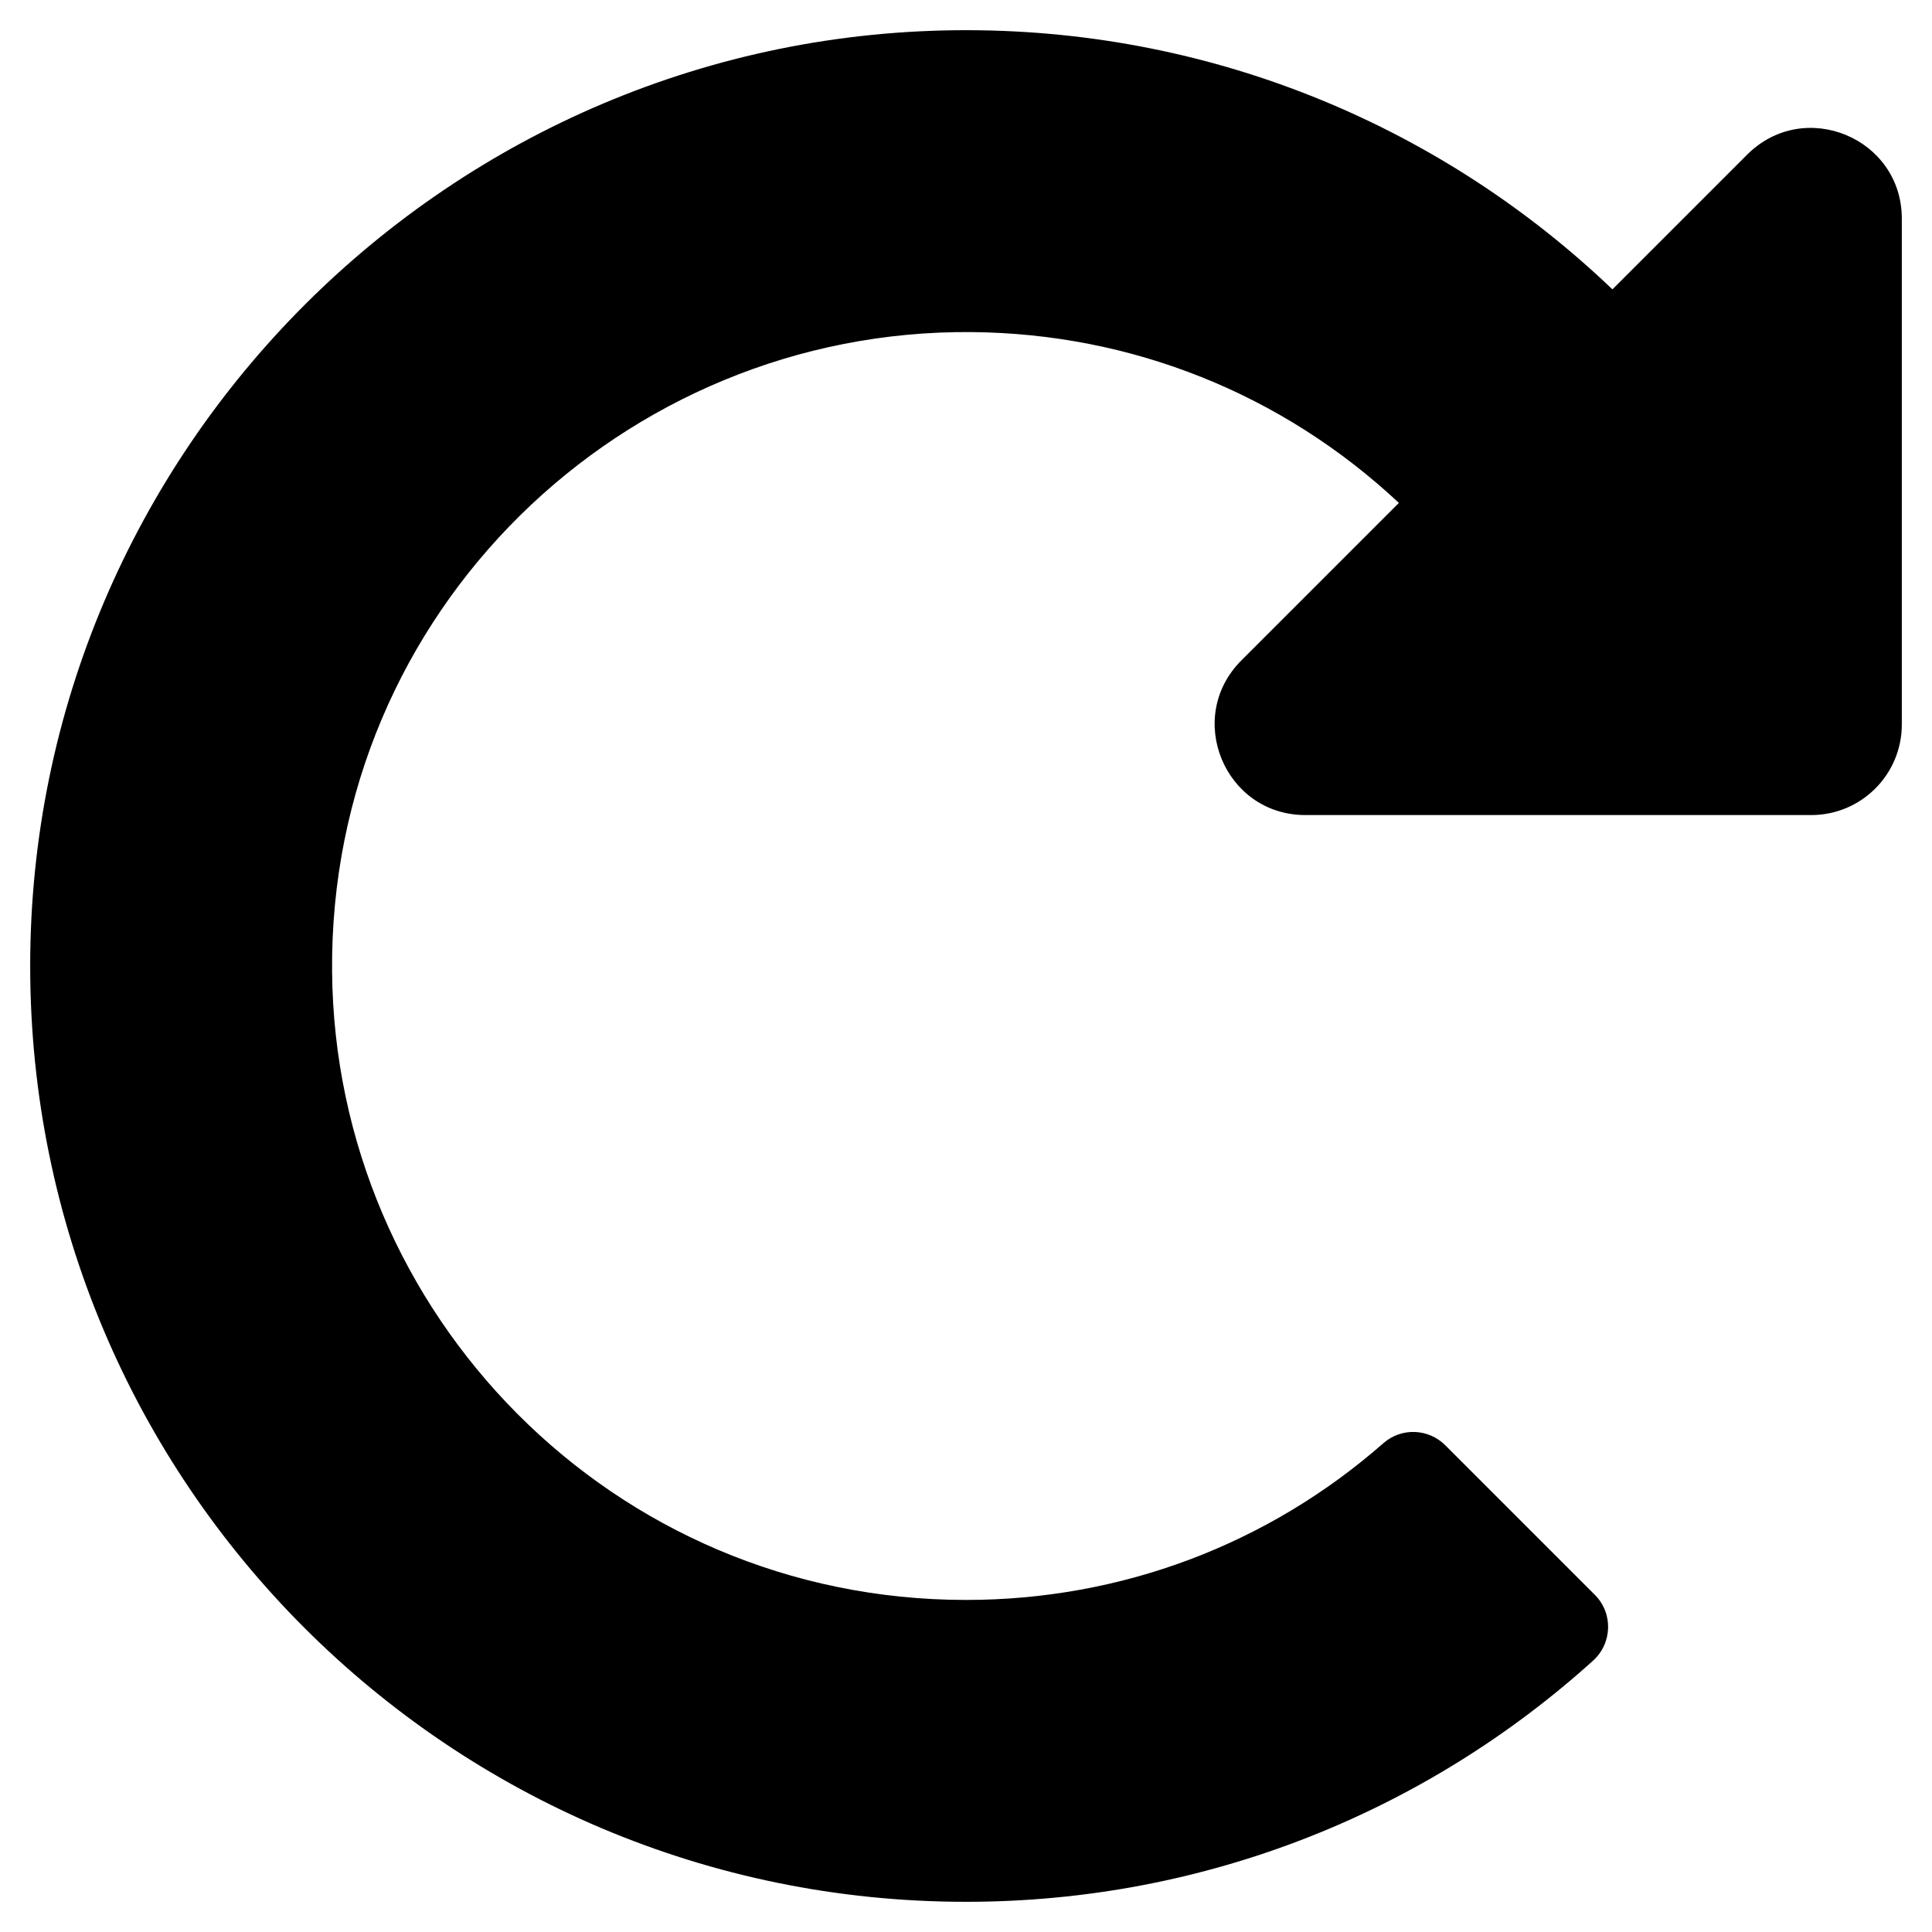
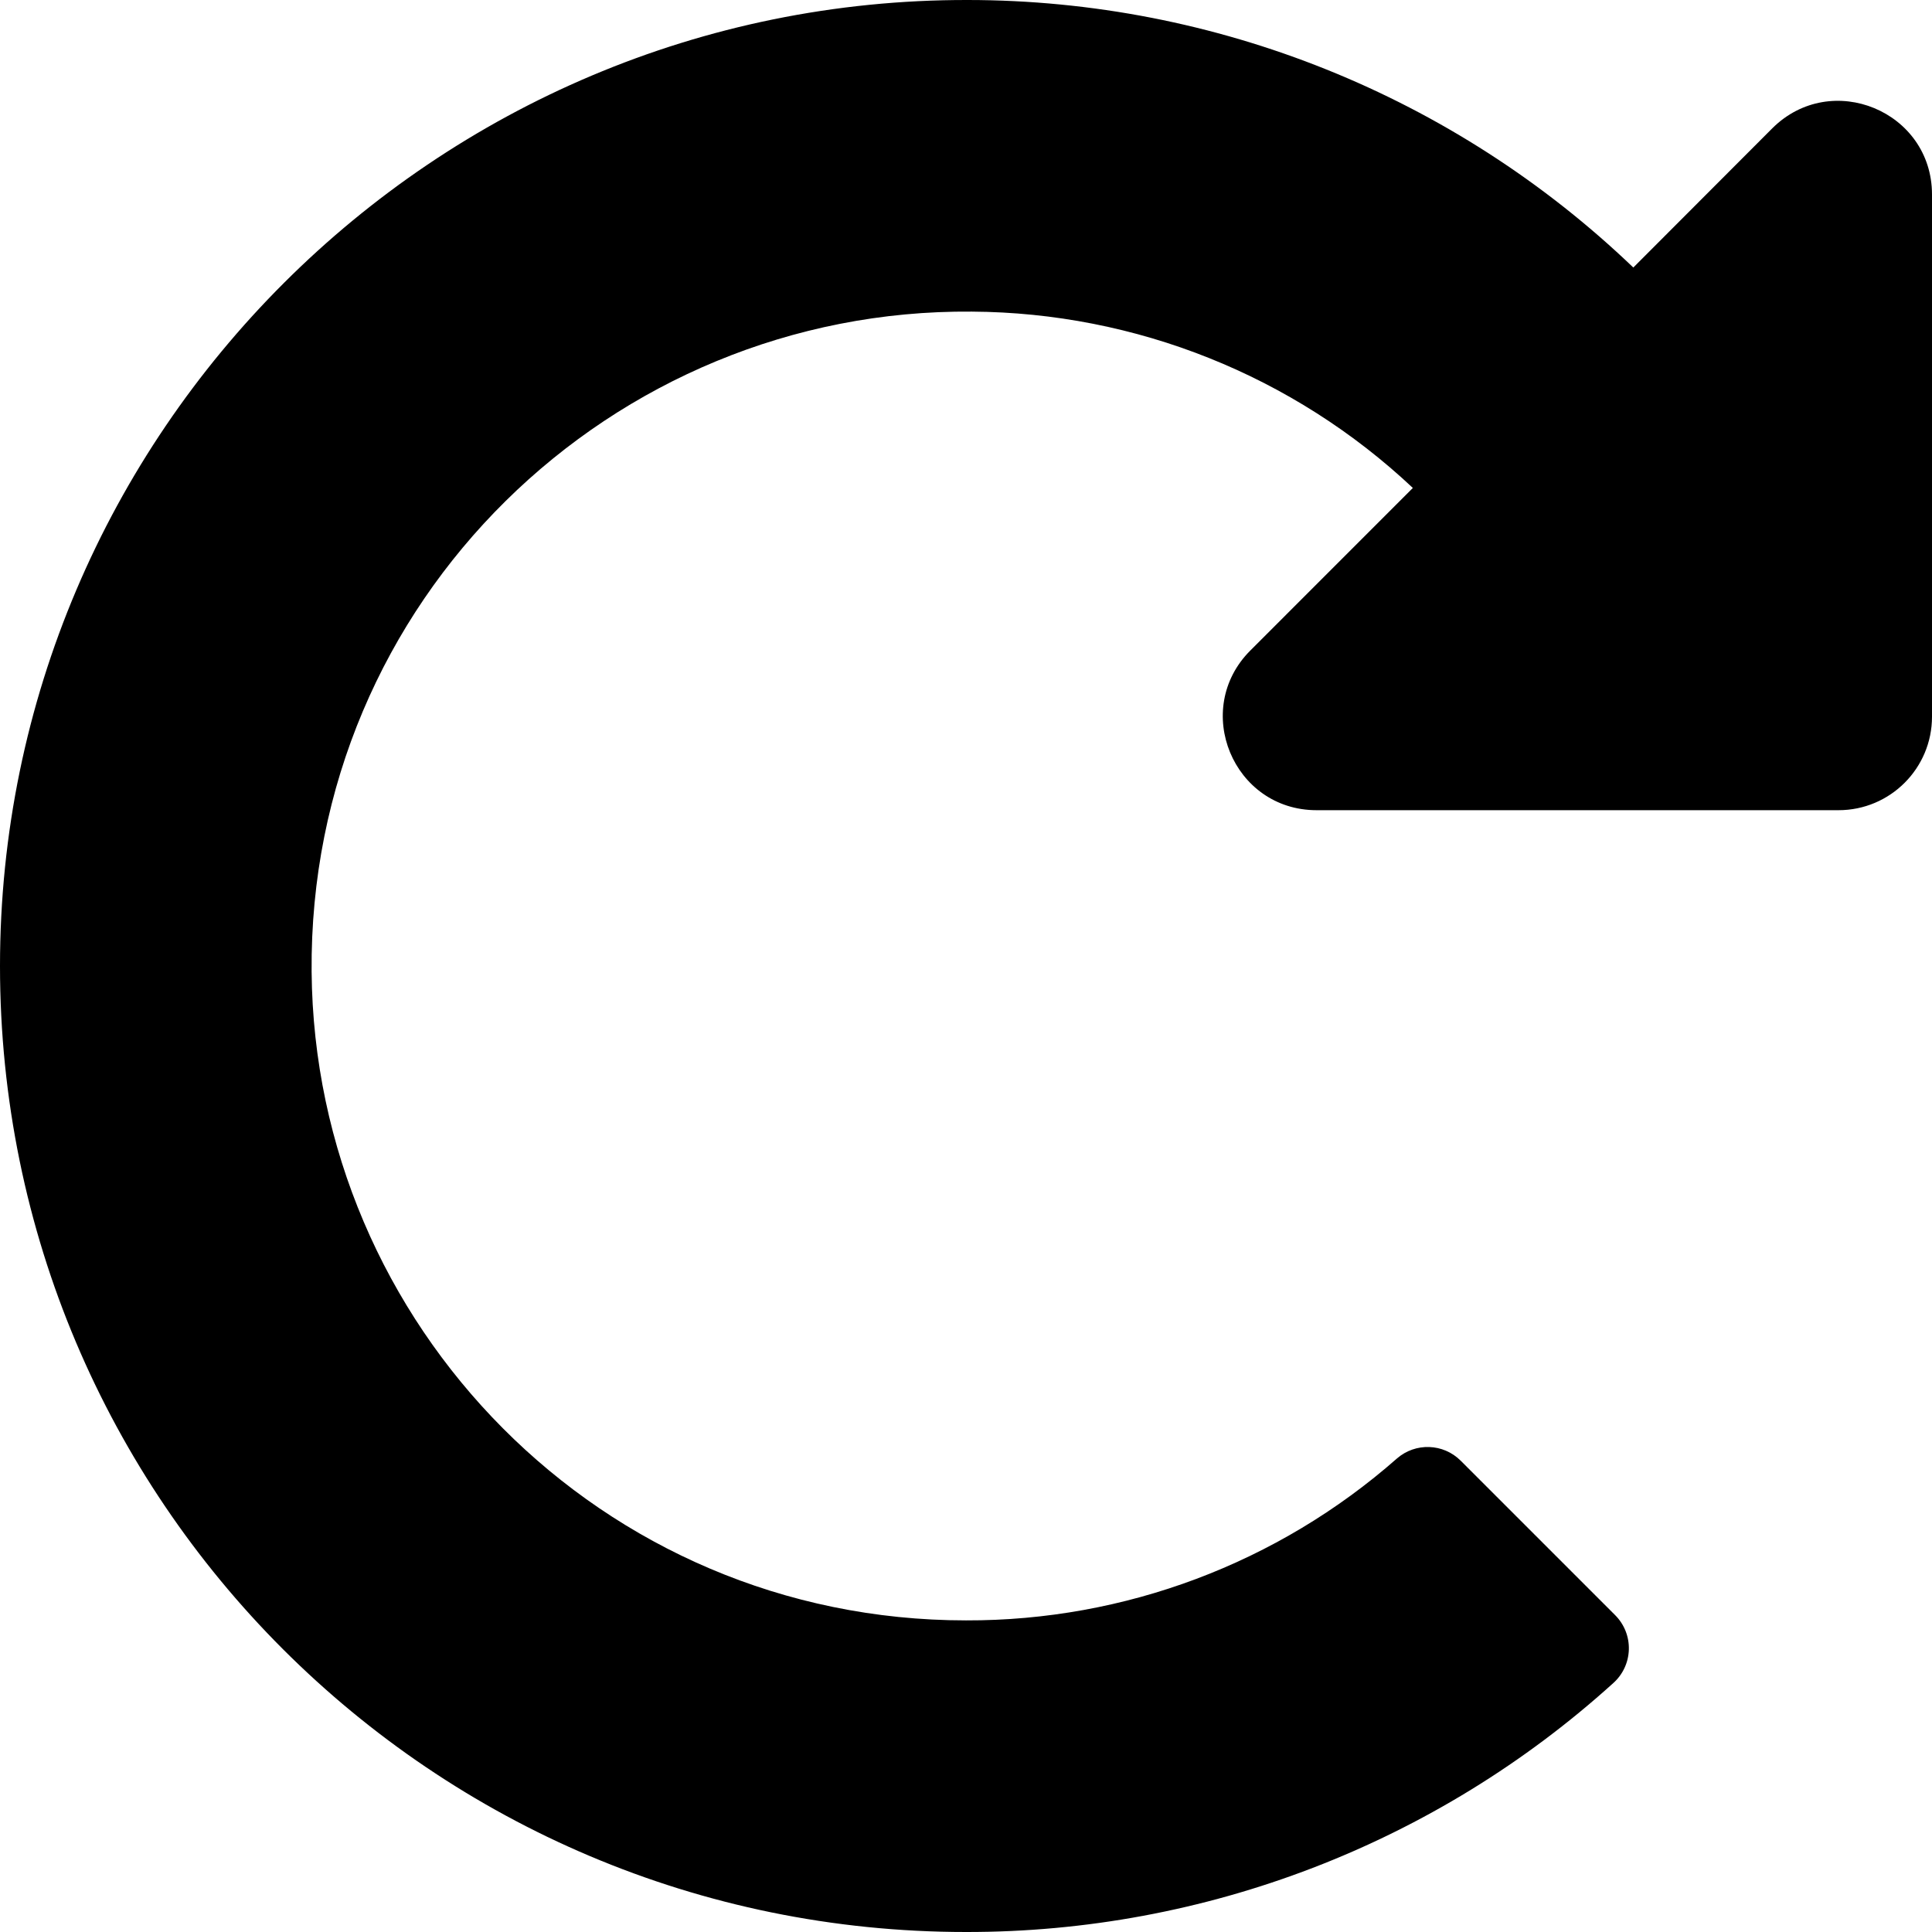
- <svg xmlns="http://www.w3.org/2000/svg" aria-hidden="true" focusable="false" data-prefix="fas" data-icon="redo-alt" class="svg-inline--fa fa-redo-alt fa-w-16" role="img" viewBox="0 0 512 512">
-   <path fill="currentColor" d="M256.455 8c66.269.119 126.437 26.233 170.859 68.685l35.715-35.715C478.149 25.851 504 36.559 504 57.941V192c0 13.255-10.745 24-24 24H345.941c-21.382 0-32.09-25.851-16.971-40.971l41.75-41.75c-30.864-28.899-70.801-44.907-113.23-45.273-92.398-.798-170.283 73.977-169.484 169.442C88.764 348.009 162.184 424 256 424c41.127 0 79.997-14.678 110.629-41.556 4.743-4.161 11.906-3.908 16.368.553l39.662 39.662c4.872 4.872 4.631 12.815-.482 17.433C378.202 479.813 319.926 504 256 504 119.034 504 8.001 392.967 8 256.002 7.999 119.193 119.646 7.755 256.455 8z" />
+ <svg xmlns="http://www.w3.org/2000/svg" id="Layer_1" data-name="Layer 1" viewBox="0 0 496 496">
+   <path d="M8,256C8,393,119,504,256,504a247.1,247.1,0,0,0,166.18-63.91,12,12,0,0,0,.48-17.43L383,383a12,12,0,0,0-16.37-.56A166.74,166.74,0,0,1,256,424c-93.82,0-167.24-76-168-166.55C87.21,162,165.09,87.21,257.49,88a166.73,166.73,0,0,1,113.23,45.27L329,175c-15.12,15.12-4.41,41,17,41H480a24,24,0,0,0,24-24V57.94c0-21.38-25.85-32.09-41-17L427.32,76.68A247.2,247.2,0,0,0,256.46,8C119.65,7.76,8,119.19,8,256Z" transform="translate(-8 -8)" />
</svg>
